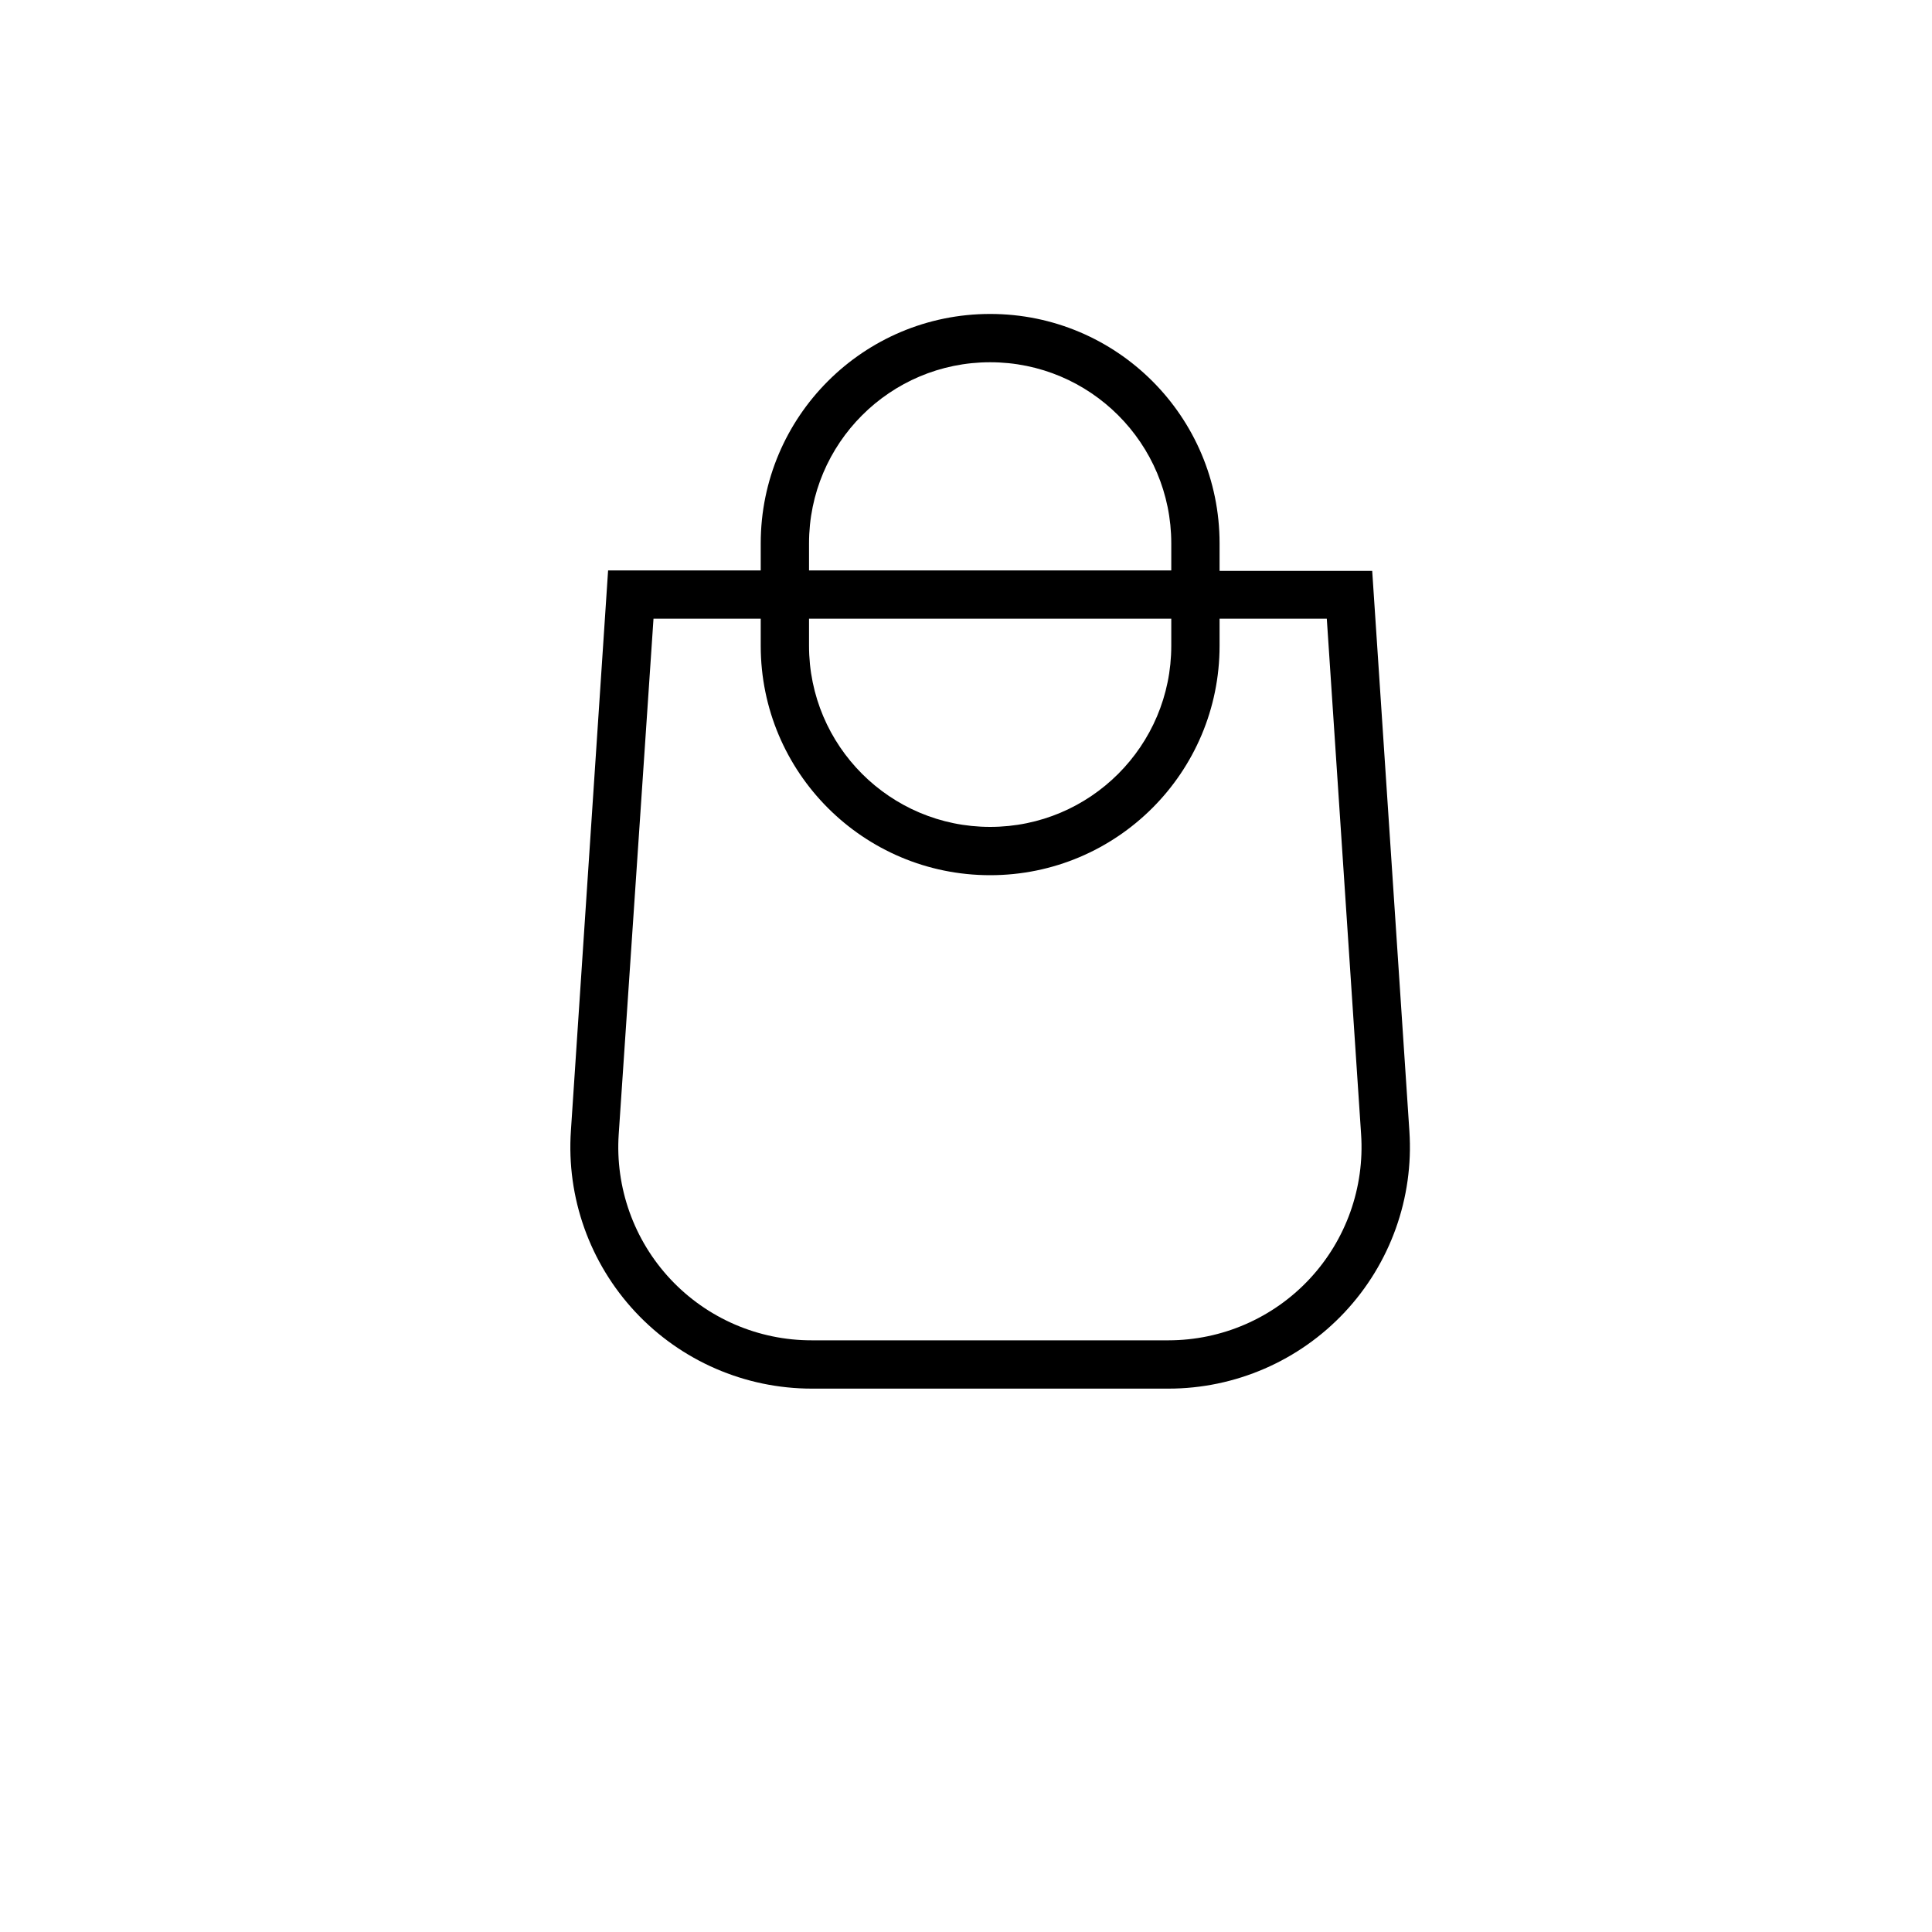
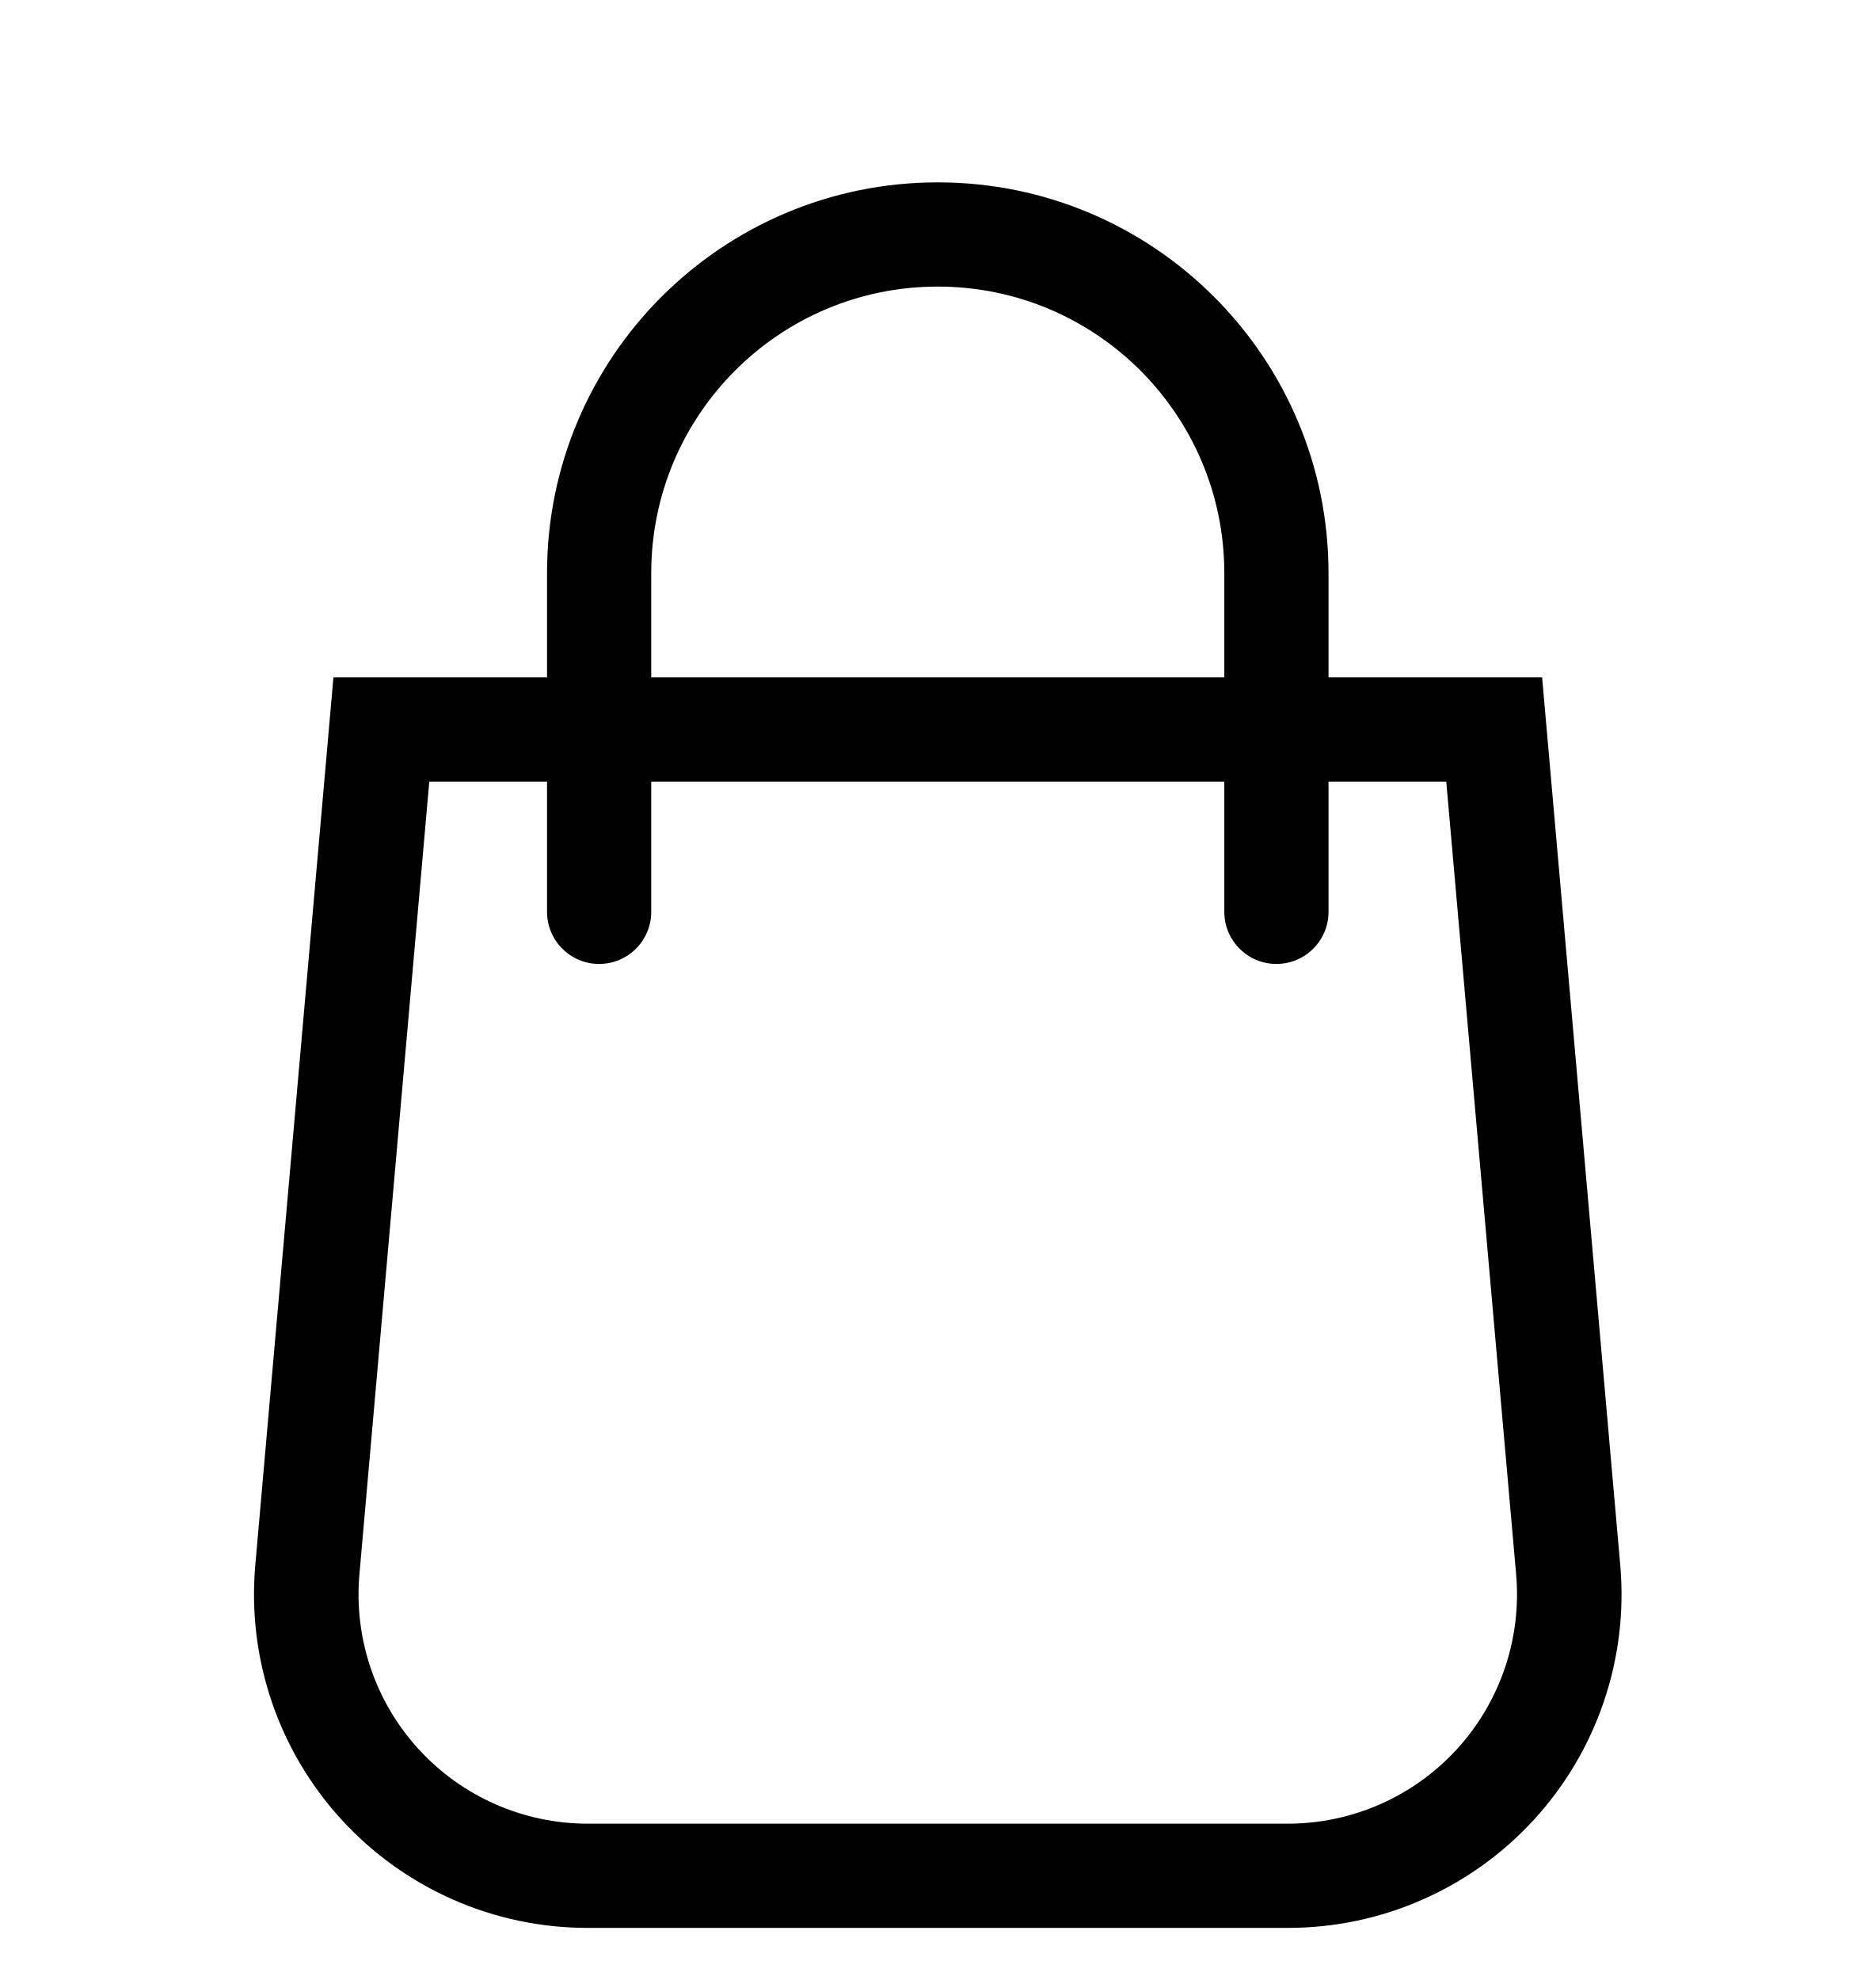
- <svg xmlns="http://www.w3.org/2000/svg" fill="none" class="icon icon-cart" viewBox="0 0 40 40">
-   <path fill="currentColor" fill-rule="evenodd" d="M20.5 6.5a4.75 4.75 0 0 0-4.75 4.75v.56h-3.16l-.77 11.6a5 5 0 0 0 4.99 5.34h7.38a5 5 0 0 0 4.99-5.33l-.77-11.6h-3.16v-.57A4.75 4.75 0 0 0 20.5 6.5m3.75 5.31v-.56a3.75 3.75 0 1 0-7.5 0v.56zm-7.5 1h7.5v.56a3.75 3.75 0 1 1-7.5 0zm-1 0v.56a4.75 4.75 0 1 0 9.5 0v-.56h2.22l.71 10.67a4 4 0 0 1-3.99 4.27h-7.38a4 4 0 0 1-4-4.27l.72-10.67z" />
+ <svg xmlns="http://www.w3.org/2000/svg" fill="none" class="icon icon-cart" viewBox="0 0 18 19">
+   <path fill="currentColor" fill-rule="evenodd" d="M5.25 5.5a3.75 3.75 0 0 1 7.5 0v1h2.05l.75 8.52A3.2 3.2 0 0 1 12.36 18.5H5.64a3.2 3.2 0 0 1-3.19-3.48L3.2 6.5h2.05zm1 1h5.5v-1a2.75 2.75 0 1 0-5.5 0zm-2.13 1-.67 7.6a2.2 2.2 0 0 0 2.19 2.4h6.72a2.2 2.2 0 0 0 2.19-2.4l-.67-7.6h-1.13v1.25a.5.5 0 0 1-1 0V7.5h-5.5v1.25a.5.5 0 0 1-1 0V7.5z" clip-rule="evenodd" />
</svg>
